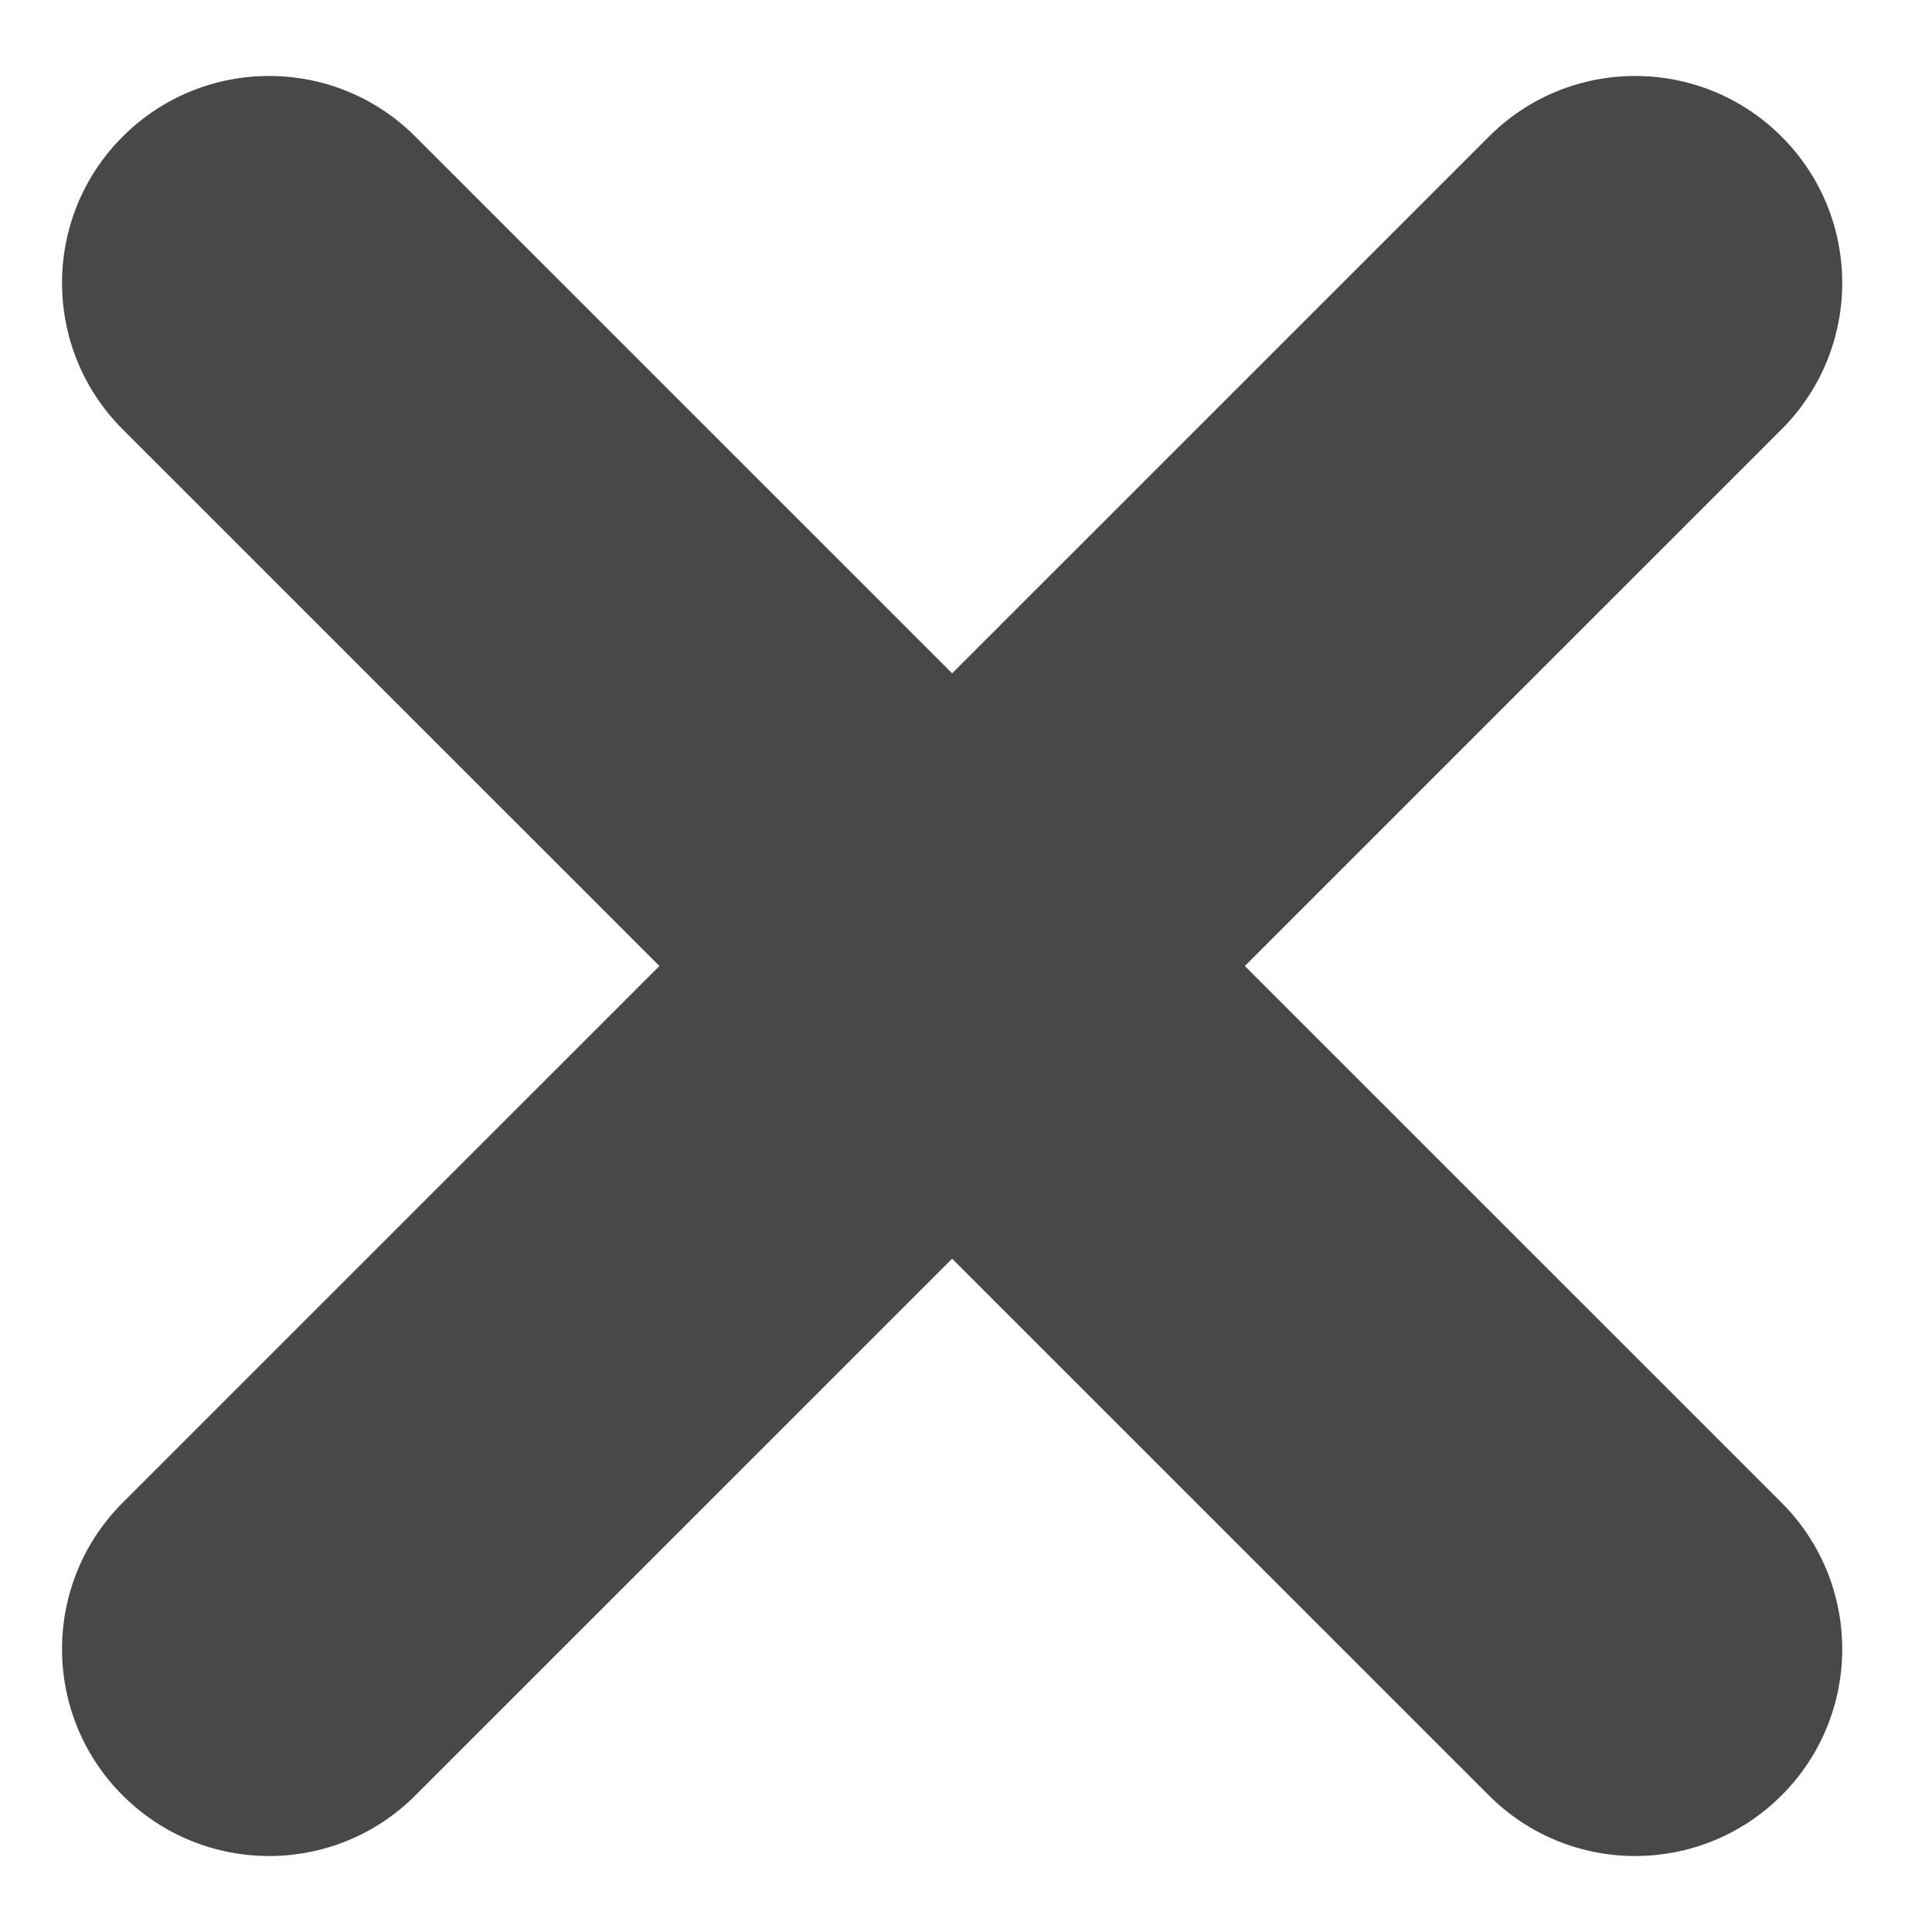
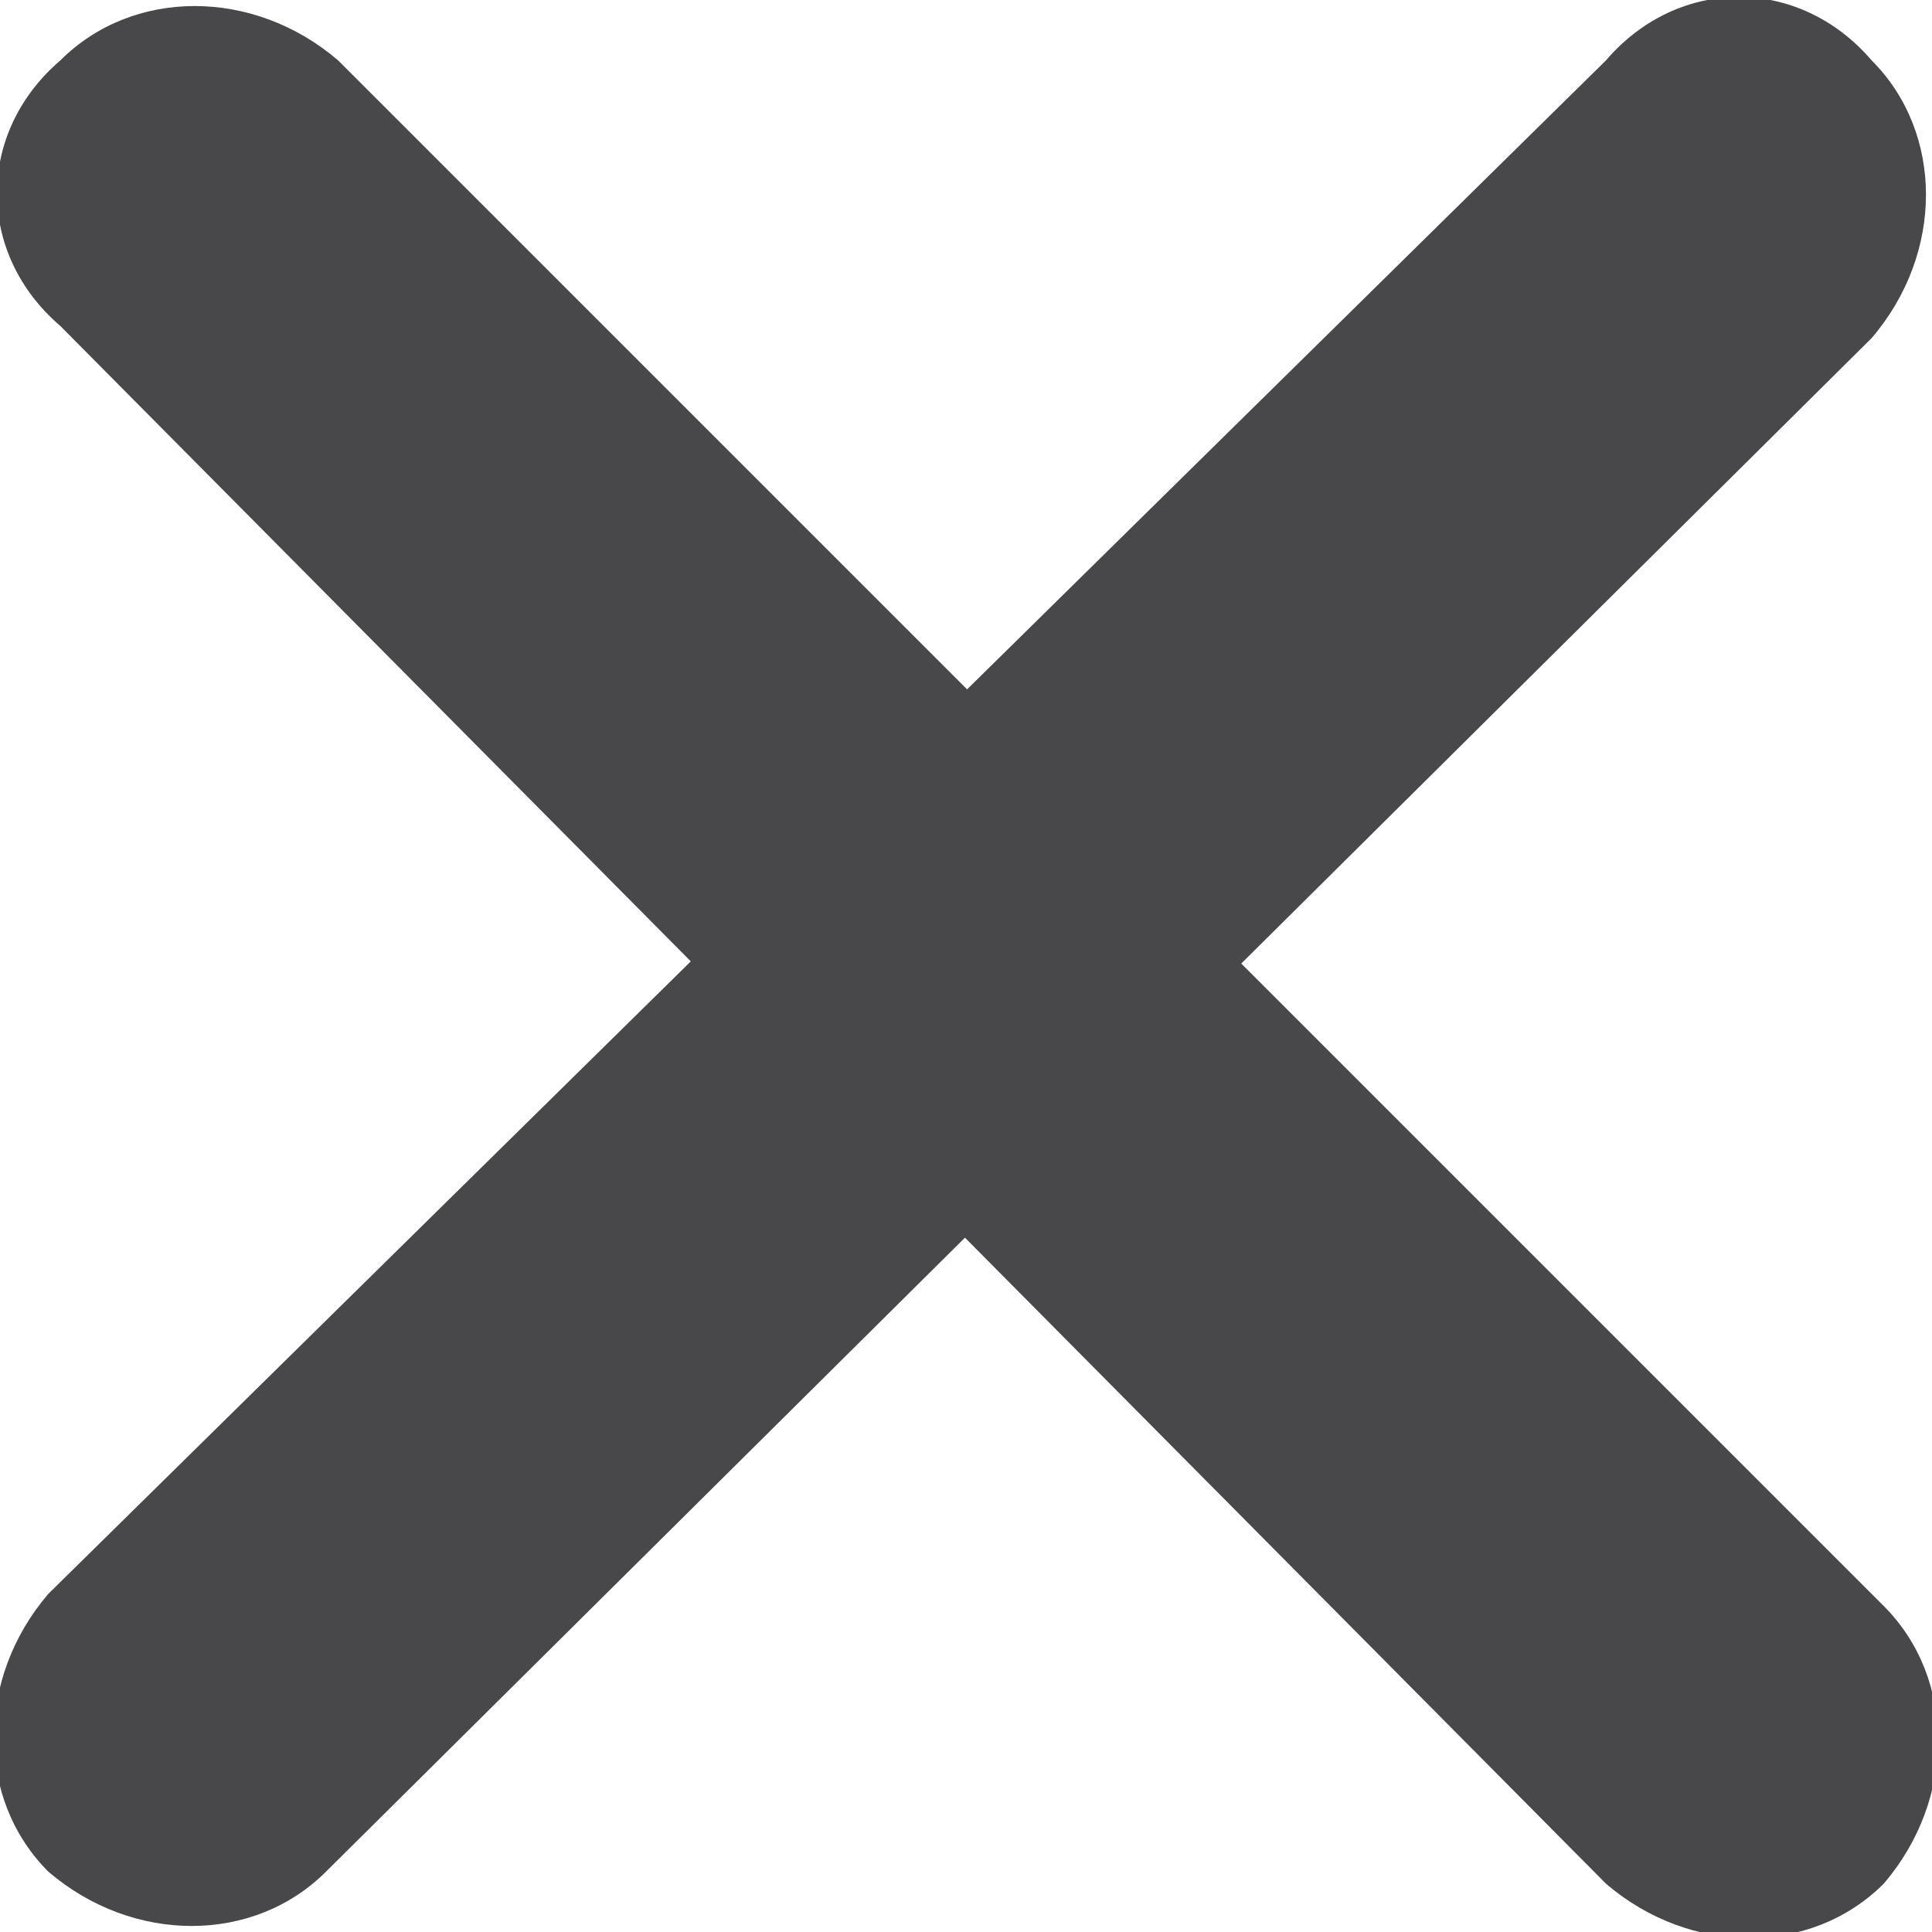
- <svg xmlns="http://www.w3.org/2000/svg" width="14" height="14" viewBox="0 0 14 14" fill="none">
-   <path d="M12.91 3.111C13.496 2.525 13.496 1.575 12.91 0.99C12.324 0.404 11.374 0.404 10.789 0.99L12.91 3.111ZM0.889 10.889C0.303 11.475 0.303 12.425 0.889 13.01C1.475 13.596 2.425 13.596 3.01 13.01L0.889 10.889ZM10.789 0.99L0.889 10.889L3.01 13.01L12.91 3.111L10.789 0.99Z" fill="#48484A" />
-   <path d="M3.01 0.99C2.425 0.404 1.475 0.404 0.889 0.99C0.303 1.575 0.303 2.525 0.889 3.111L3.01 0.99ZM10.789 13.01C11.374 13.596 12.324 13.596 12.91 13.01C13.496 12.425 13.496 11.475 12.91 10.889L10.789 13.01ZM0.889 3.111L10.789 13.01L12.91 10.889L3.01 0.99L0.889 3.111Z" fill="#48484A" />
+ <svg xmlns="http://www.w3.org/2000/svg" version="1.1" id="Layer_1" x="0px" y="0px" viewBox="0 0 16 16" style="enable-background:new 0 0 16 16;" xml:space="preserve">
+   <style type="text/css">
+ 	.st0{fill-rule:evenodd;clip-rule:evenodd;fill:#48484A;}
+ </style>
+   <g id="remove-button">
+     <path id="right__x28_Stroke_x29_" class="st0" d="M15.5,0.5c0.6,0.6,0.6,1.6,0,2.3L2.7,15.5c-0.6,0.6-1.6,0.6-2.3,0   c-0.6-0.6-0.6-1.6,0-2.3L13.3,0.5C13.9-0.2,14.9-0.2,15.5,0.5z" />
+     <path id="left__x28_Stroke_x29_" class="st0" d="M0.5,0.5c0.6-0.6,1.6-0.6,2.3,0l12.8,12.8c0.6,0.6,0.6,1.6,0,2.3   c-0.6,0.6-1.6,0.6-2.3,0L0.5,2.7C-0.2,2.1-0.2,1.1,0.5,0.5z" />
+   </g>
</svg>
